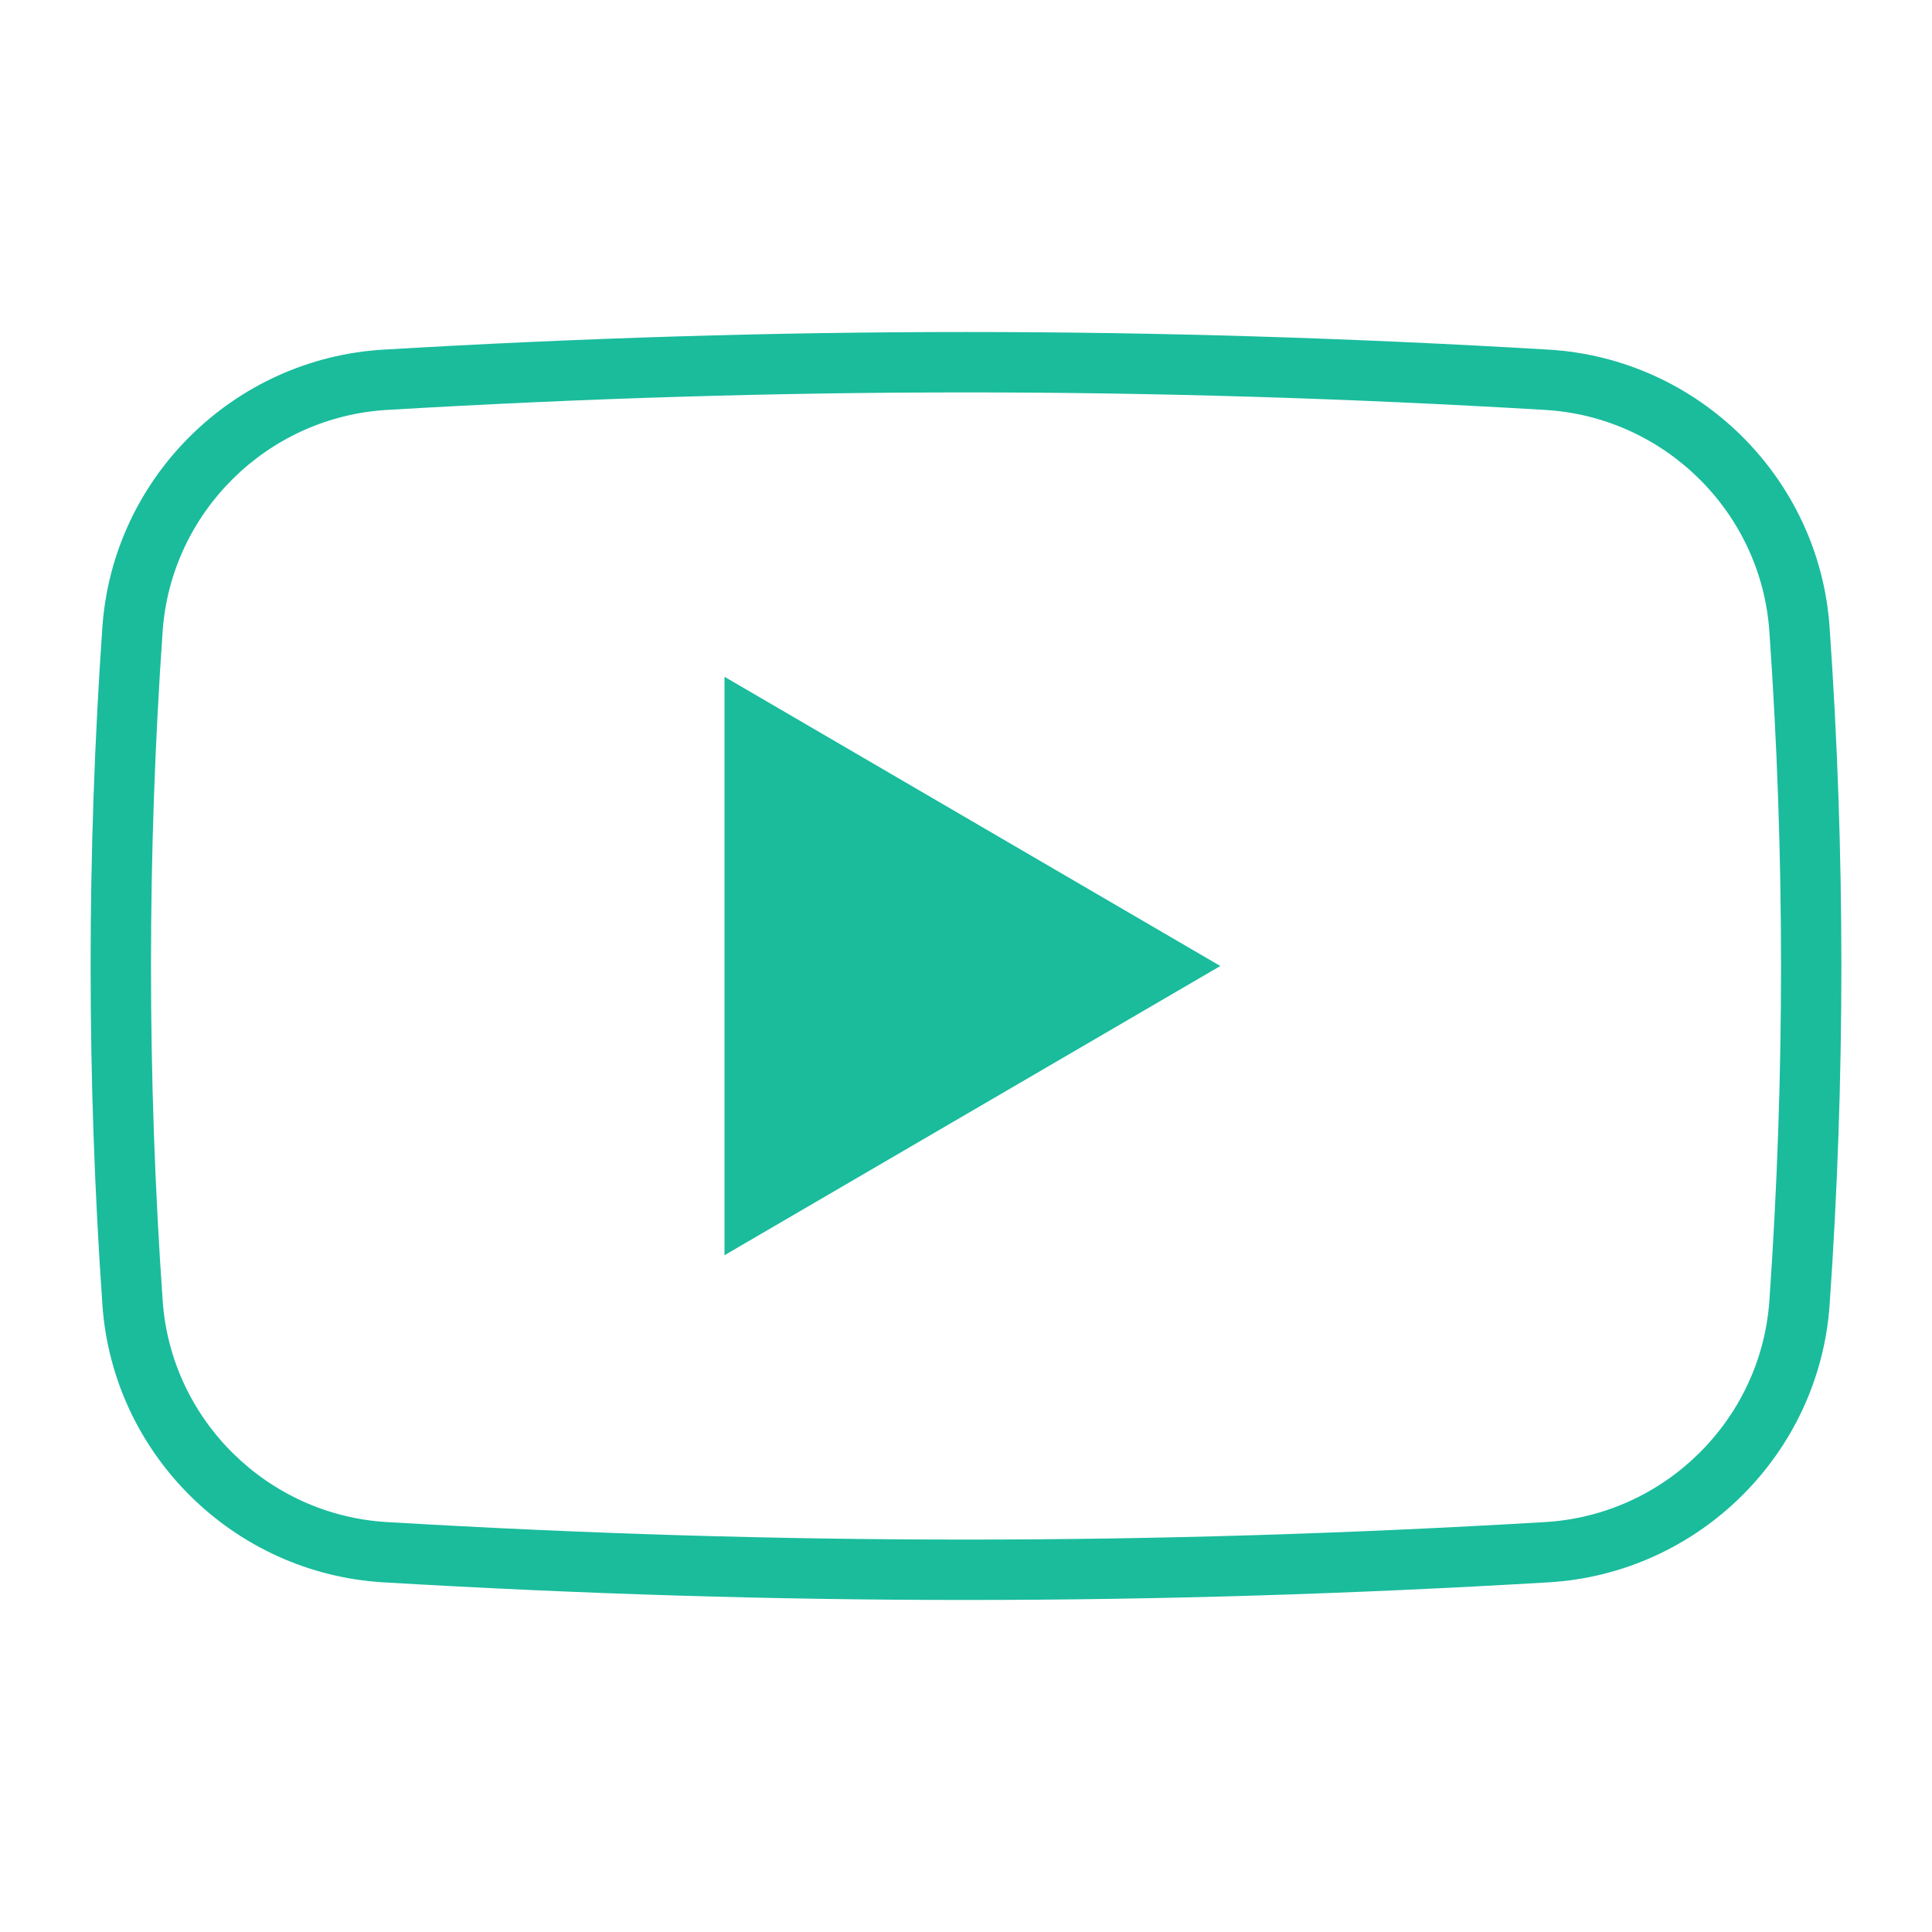
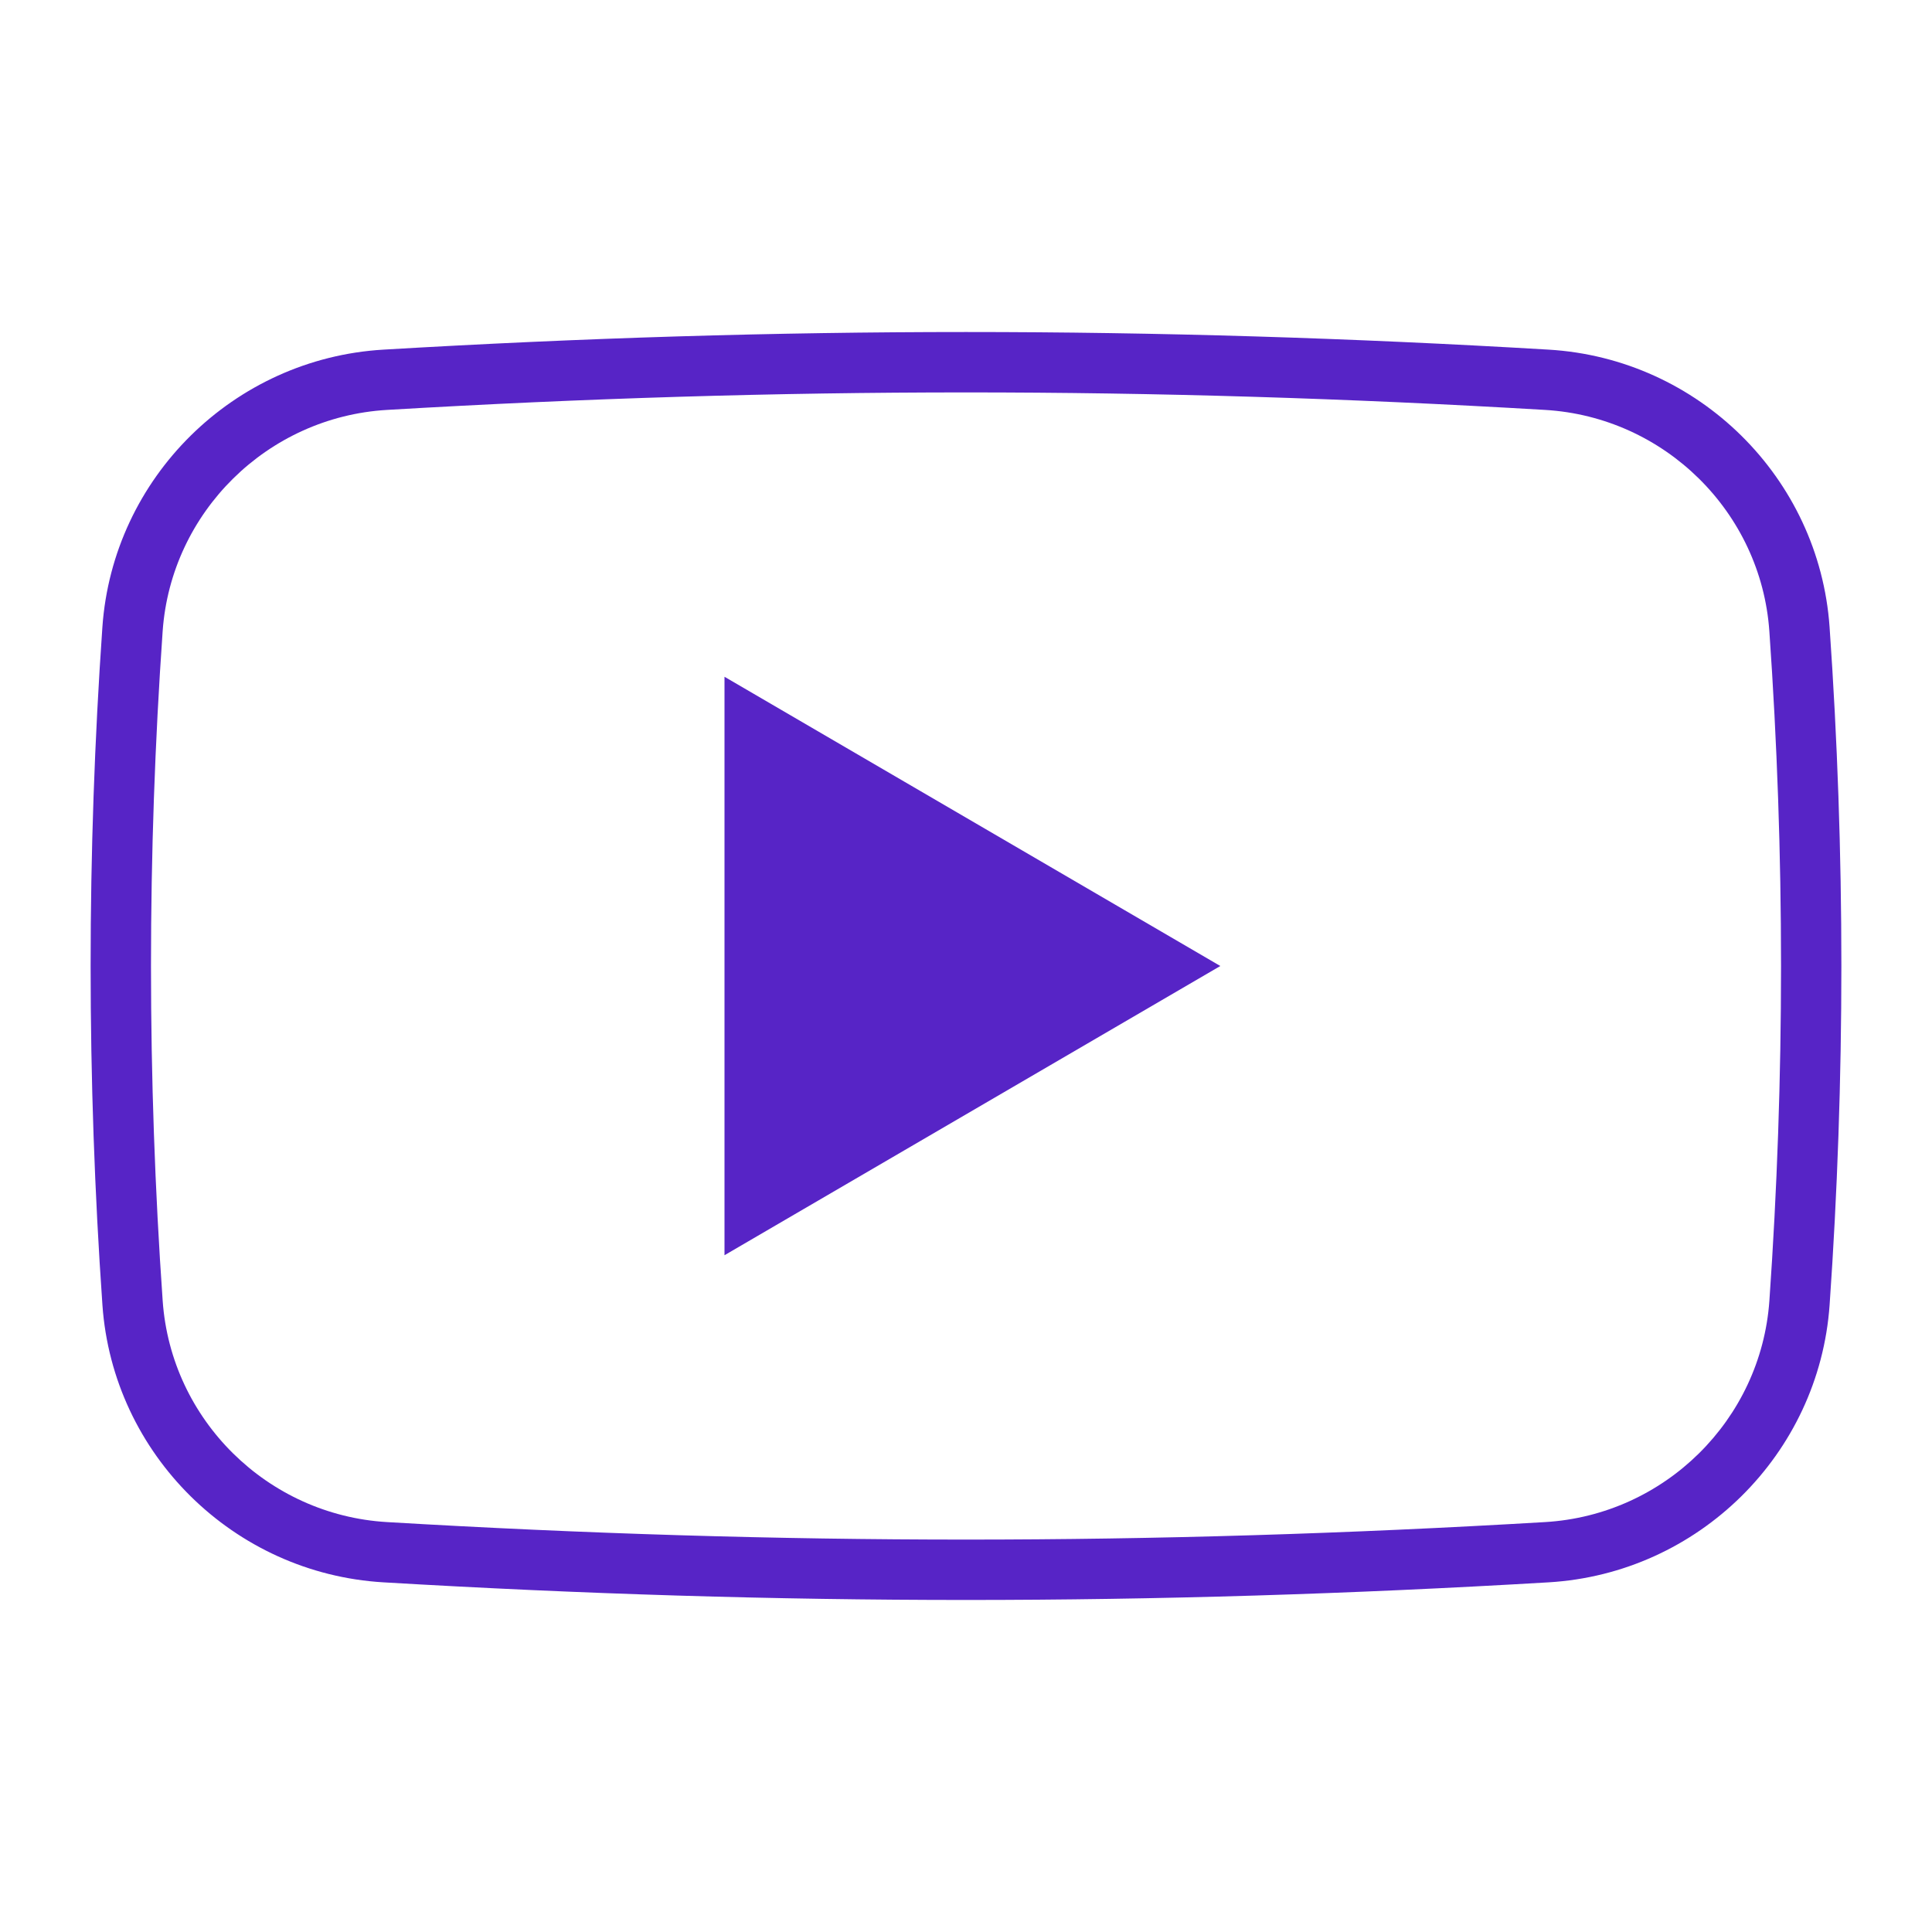
<svg xmlns="http://www.w3.org/2000/svg" version="1.1" viewBox="0 0 192 192" width="96px" height="96px">
  <g fill="none" fill-rule="nonzero" stroke="none" stroke-width="1" stroke-linecap="butt" stroke-linejoin="miter" stroke-miterlimit="10" stroke-dasharray="" stroke-dashoffset="0" font-family="none" font-weight="none" font-size="none" text-anchor="none" style="mix-blend-mode: normal">
    <path d="M0,192v-192h192v192z" fill="none" />
-     <g id="Слой_1" fill="#1abc9c">
+     <g id="Слой_1" fill="#5724c6">
      <path d="M96,159.003c-19.074,0 -38.148,-0.585 -57.897,-1.752c-14.88,-0.879 -26.883,-12.726 -27.924,-27.561c-1.563,-22.356 -1.563,-45.027 -0.003,-67.38c1.044,-14.835 13.047,-26.685 27.927,-27.564c39.501,-2.334 76.299,-2.334 115.794,0c14.88,0.879 26.883,12.726 27.924,27.561c1.563,22.356 1.563,45.027 0.003,67.38c-1.044,14.835 -13.047,26.685 -27.927,27.564v0c-19.749,1.167 -38.823,1.752 -57.897,1.752zM153.546,151.263l0.177,2.994l-0.177,-2.994c11.877,-0.702 21.459,-10.158 22.293,-21.993c1.545,-22.074 1.545,-44.463 -0.003,-66.543c-0.828,-11.832 -10.413,-21.288 -22.29,-21.99c-39.264,-2.319 -75.825,-2.319 -115.089,0c-11.877,0.702 -21.459,10.158 -22.293,21.993c-1.545,22.074 -1.545,44.463 0.003,66.543c0.828,11.832 10.413,21.288 22.29,21.99c39.261,2.319 75.825,2.319 115.089,0z" />
      <path d="M75,119.52v-47.04l40.32,23.52z" />
      <path d="M72,124.743v-57.486l49.275,28.743zM78,77.703v36.591l31.368,-18.294z" />
    </g>
  </g>
</svg>
